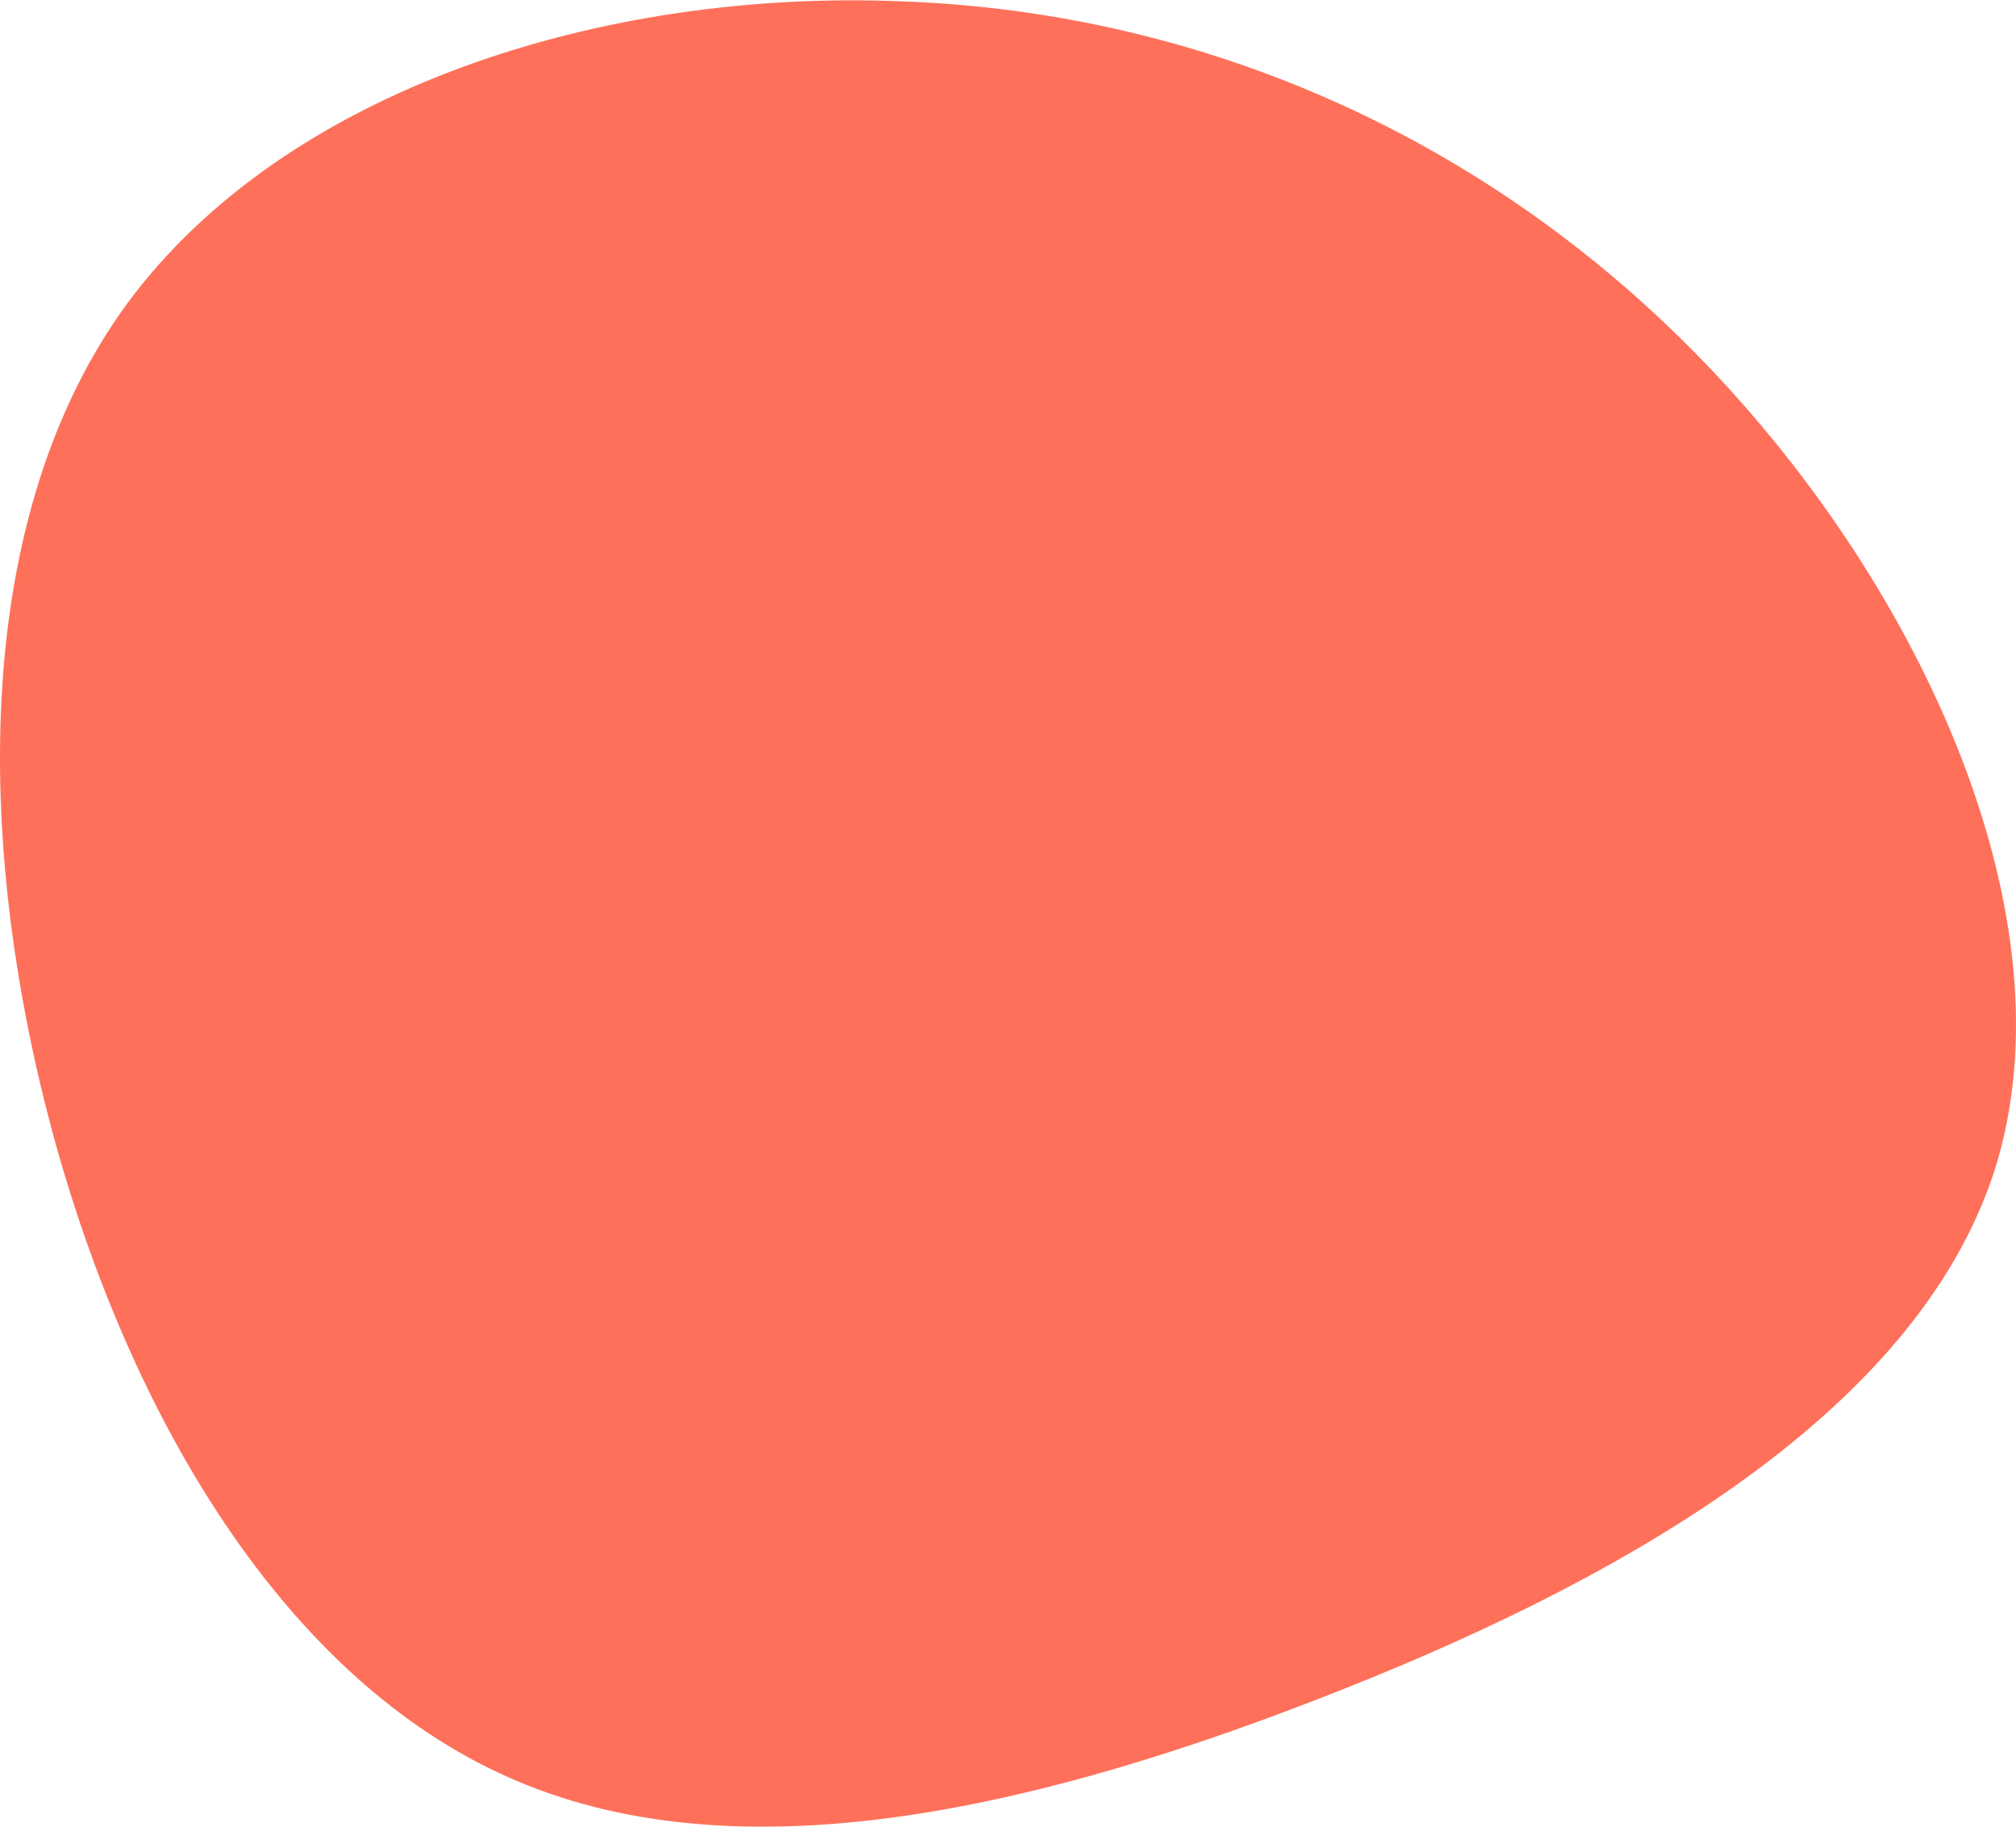
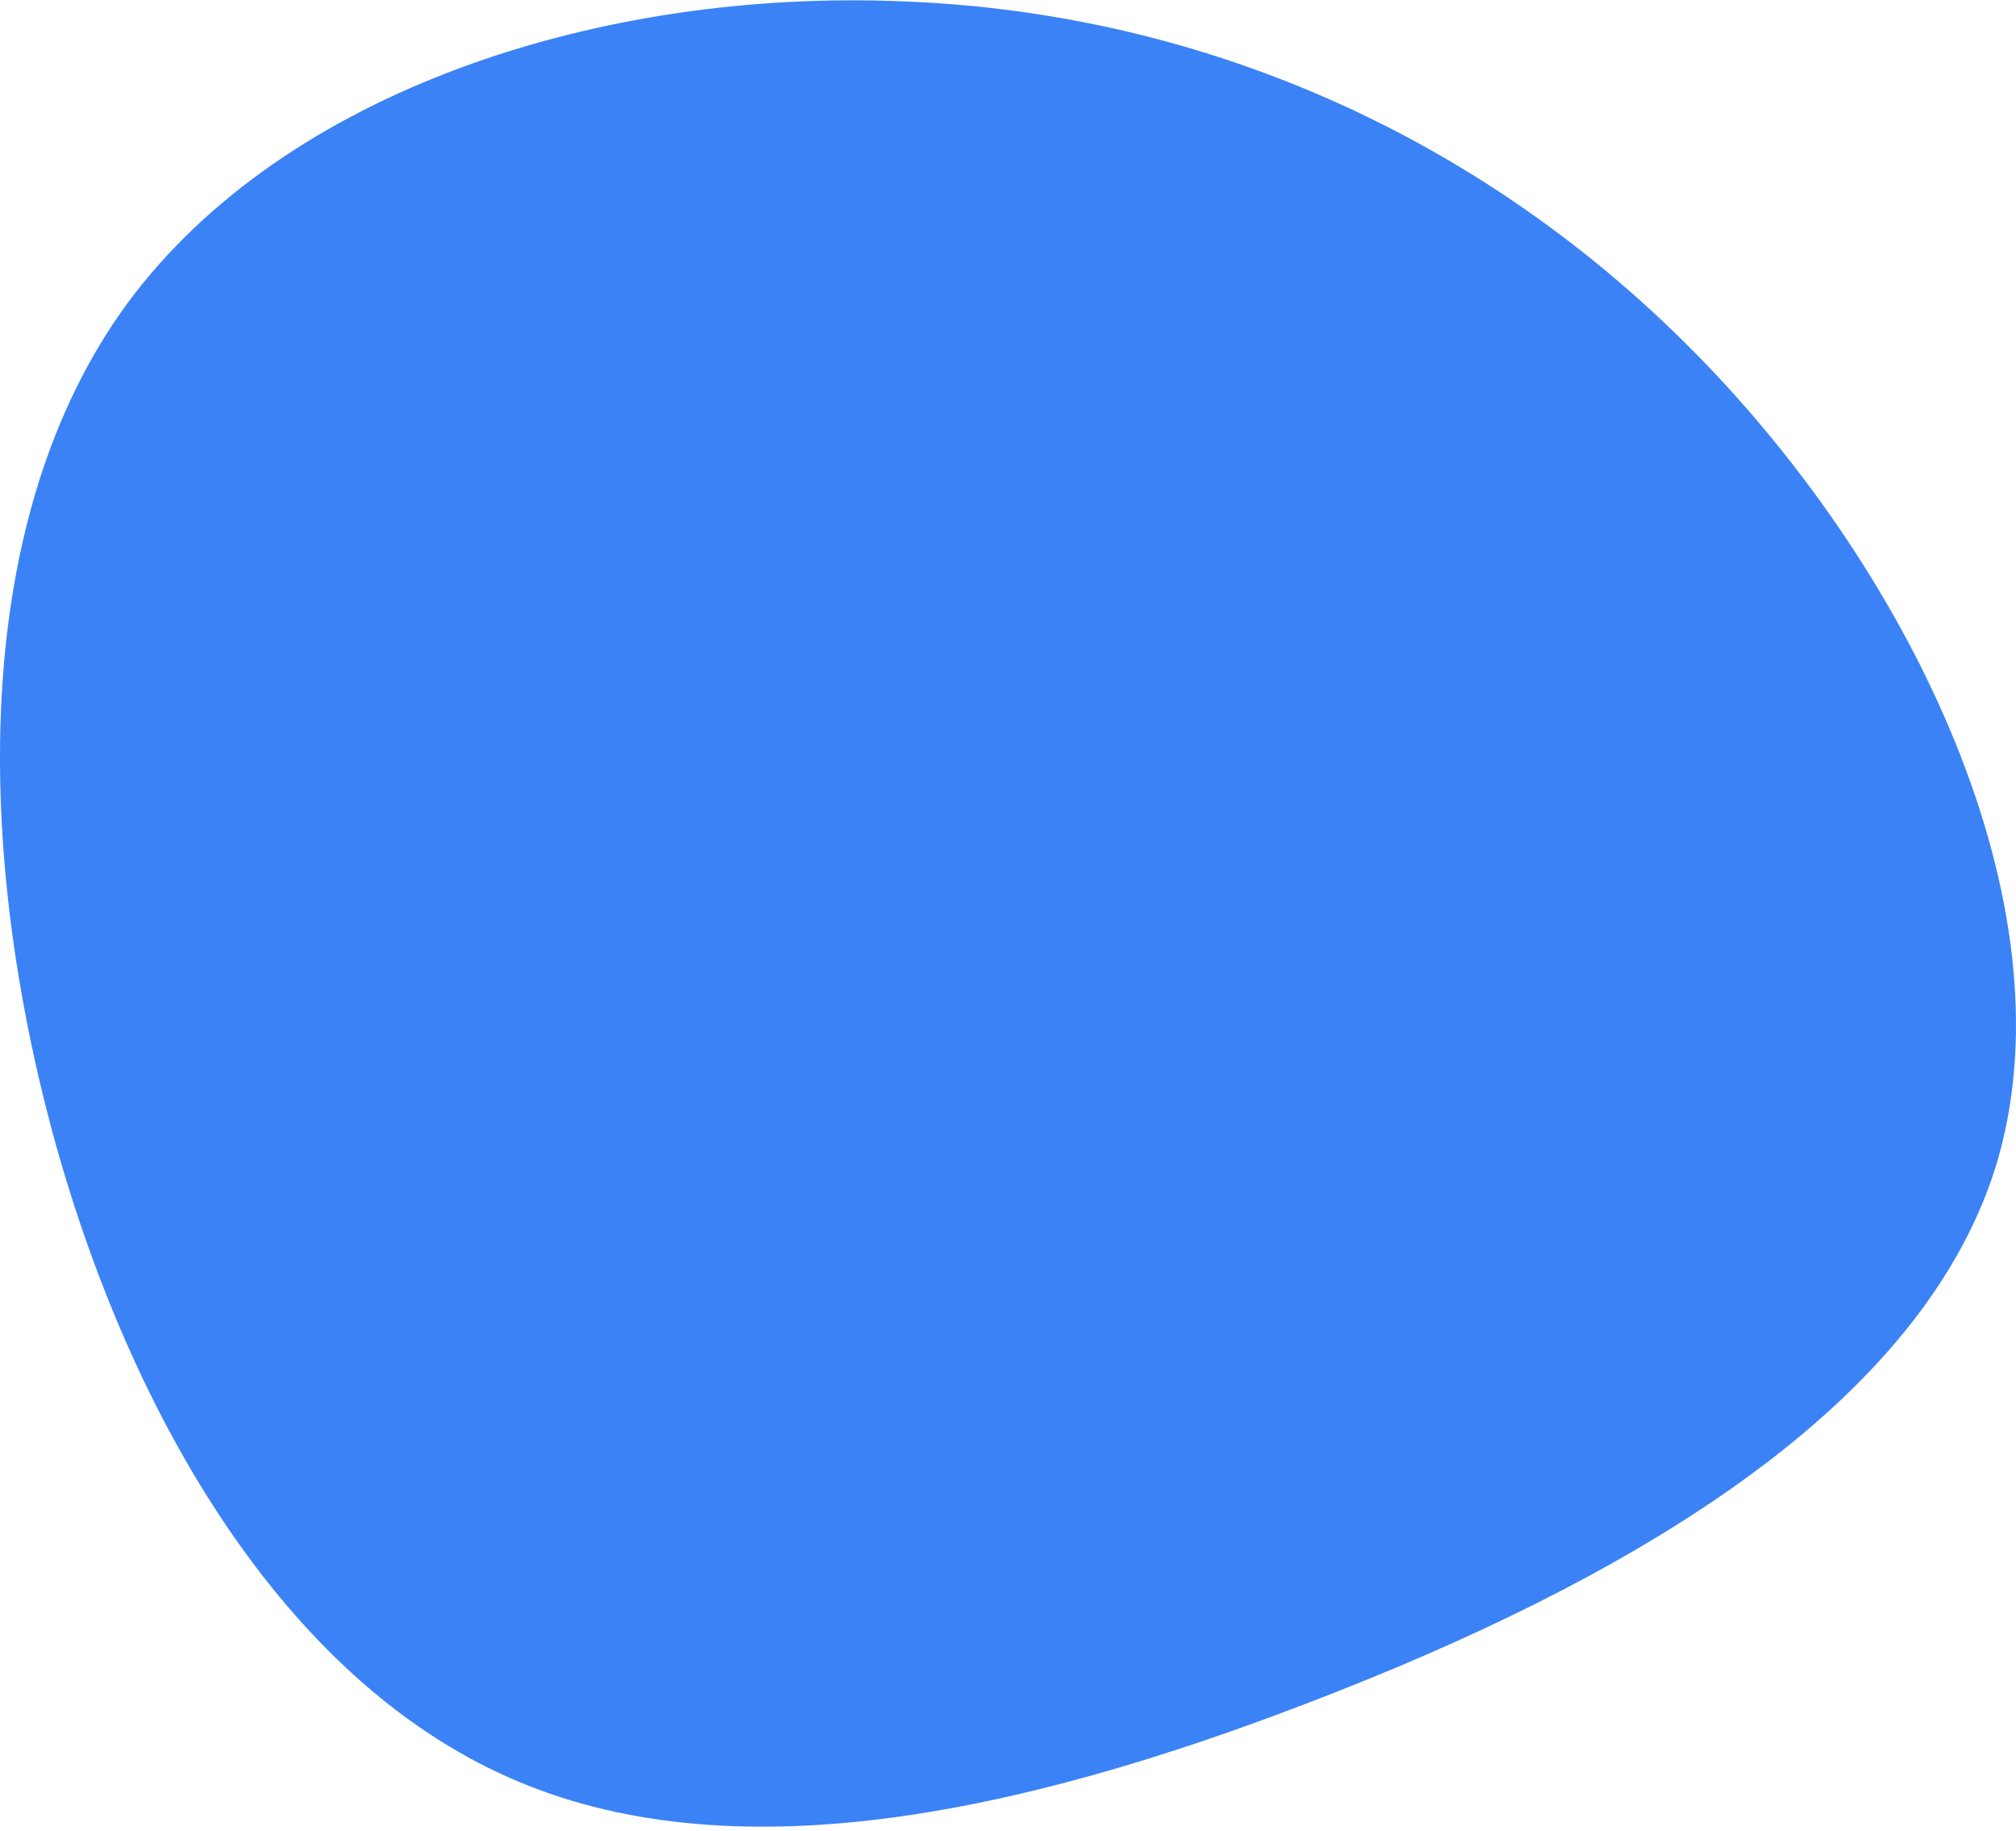
- <svg xmlns="http://www.w3.org/2000/svg" width="509" height="462" viewBox="0 0 509 462" fill="none">
-   <path d="M430.684 91.848C485.587 148.958 523.332 231.872 503.773 294.831C483.871 357.79 406.664 400.451 331.516 429.351C256.711 458.25 183.965 473.388 128.376 448.617C72.444 423.846 32.983 358.822 13.081 285.198C-6.478 211.917 -7.165 130.036 32.297 76.366C72.101 22.695 151.71 -2.763 227.544 0.333C303.722 3.085 375.781 34.737 430.684 91.848Z" fill="#FE705A" />
+ <svg xmlns="http://www.w3.org/2000/svg" width="509" height="462">
+   <g class="layer">
+     <path d="m430.68,91.85c54.91,57.11 92.65,140.02 73.09,202.98c-19.9,62.96 -97.11,105.62 -172.25,134.52c-74.81,28.9 -147.55,44.04 -203.14,19.27c-55.94,-24.77 -95.4,-89.8 -115.3,-163.42c-19.56,-73.28 -20.24,-155.16 19.22,-208.83c39.8,-53.67 119.41,-79.13 195.24,-76.04c76.18,2.76 148.24,34.41 203.14,91.52z" fill="#3b82f6" id="svg_1" />
+   </g>
</svg>
